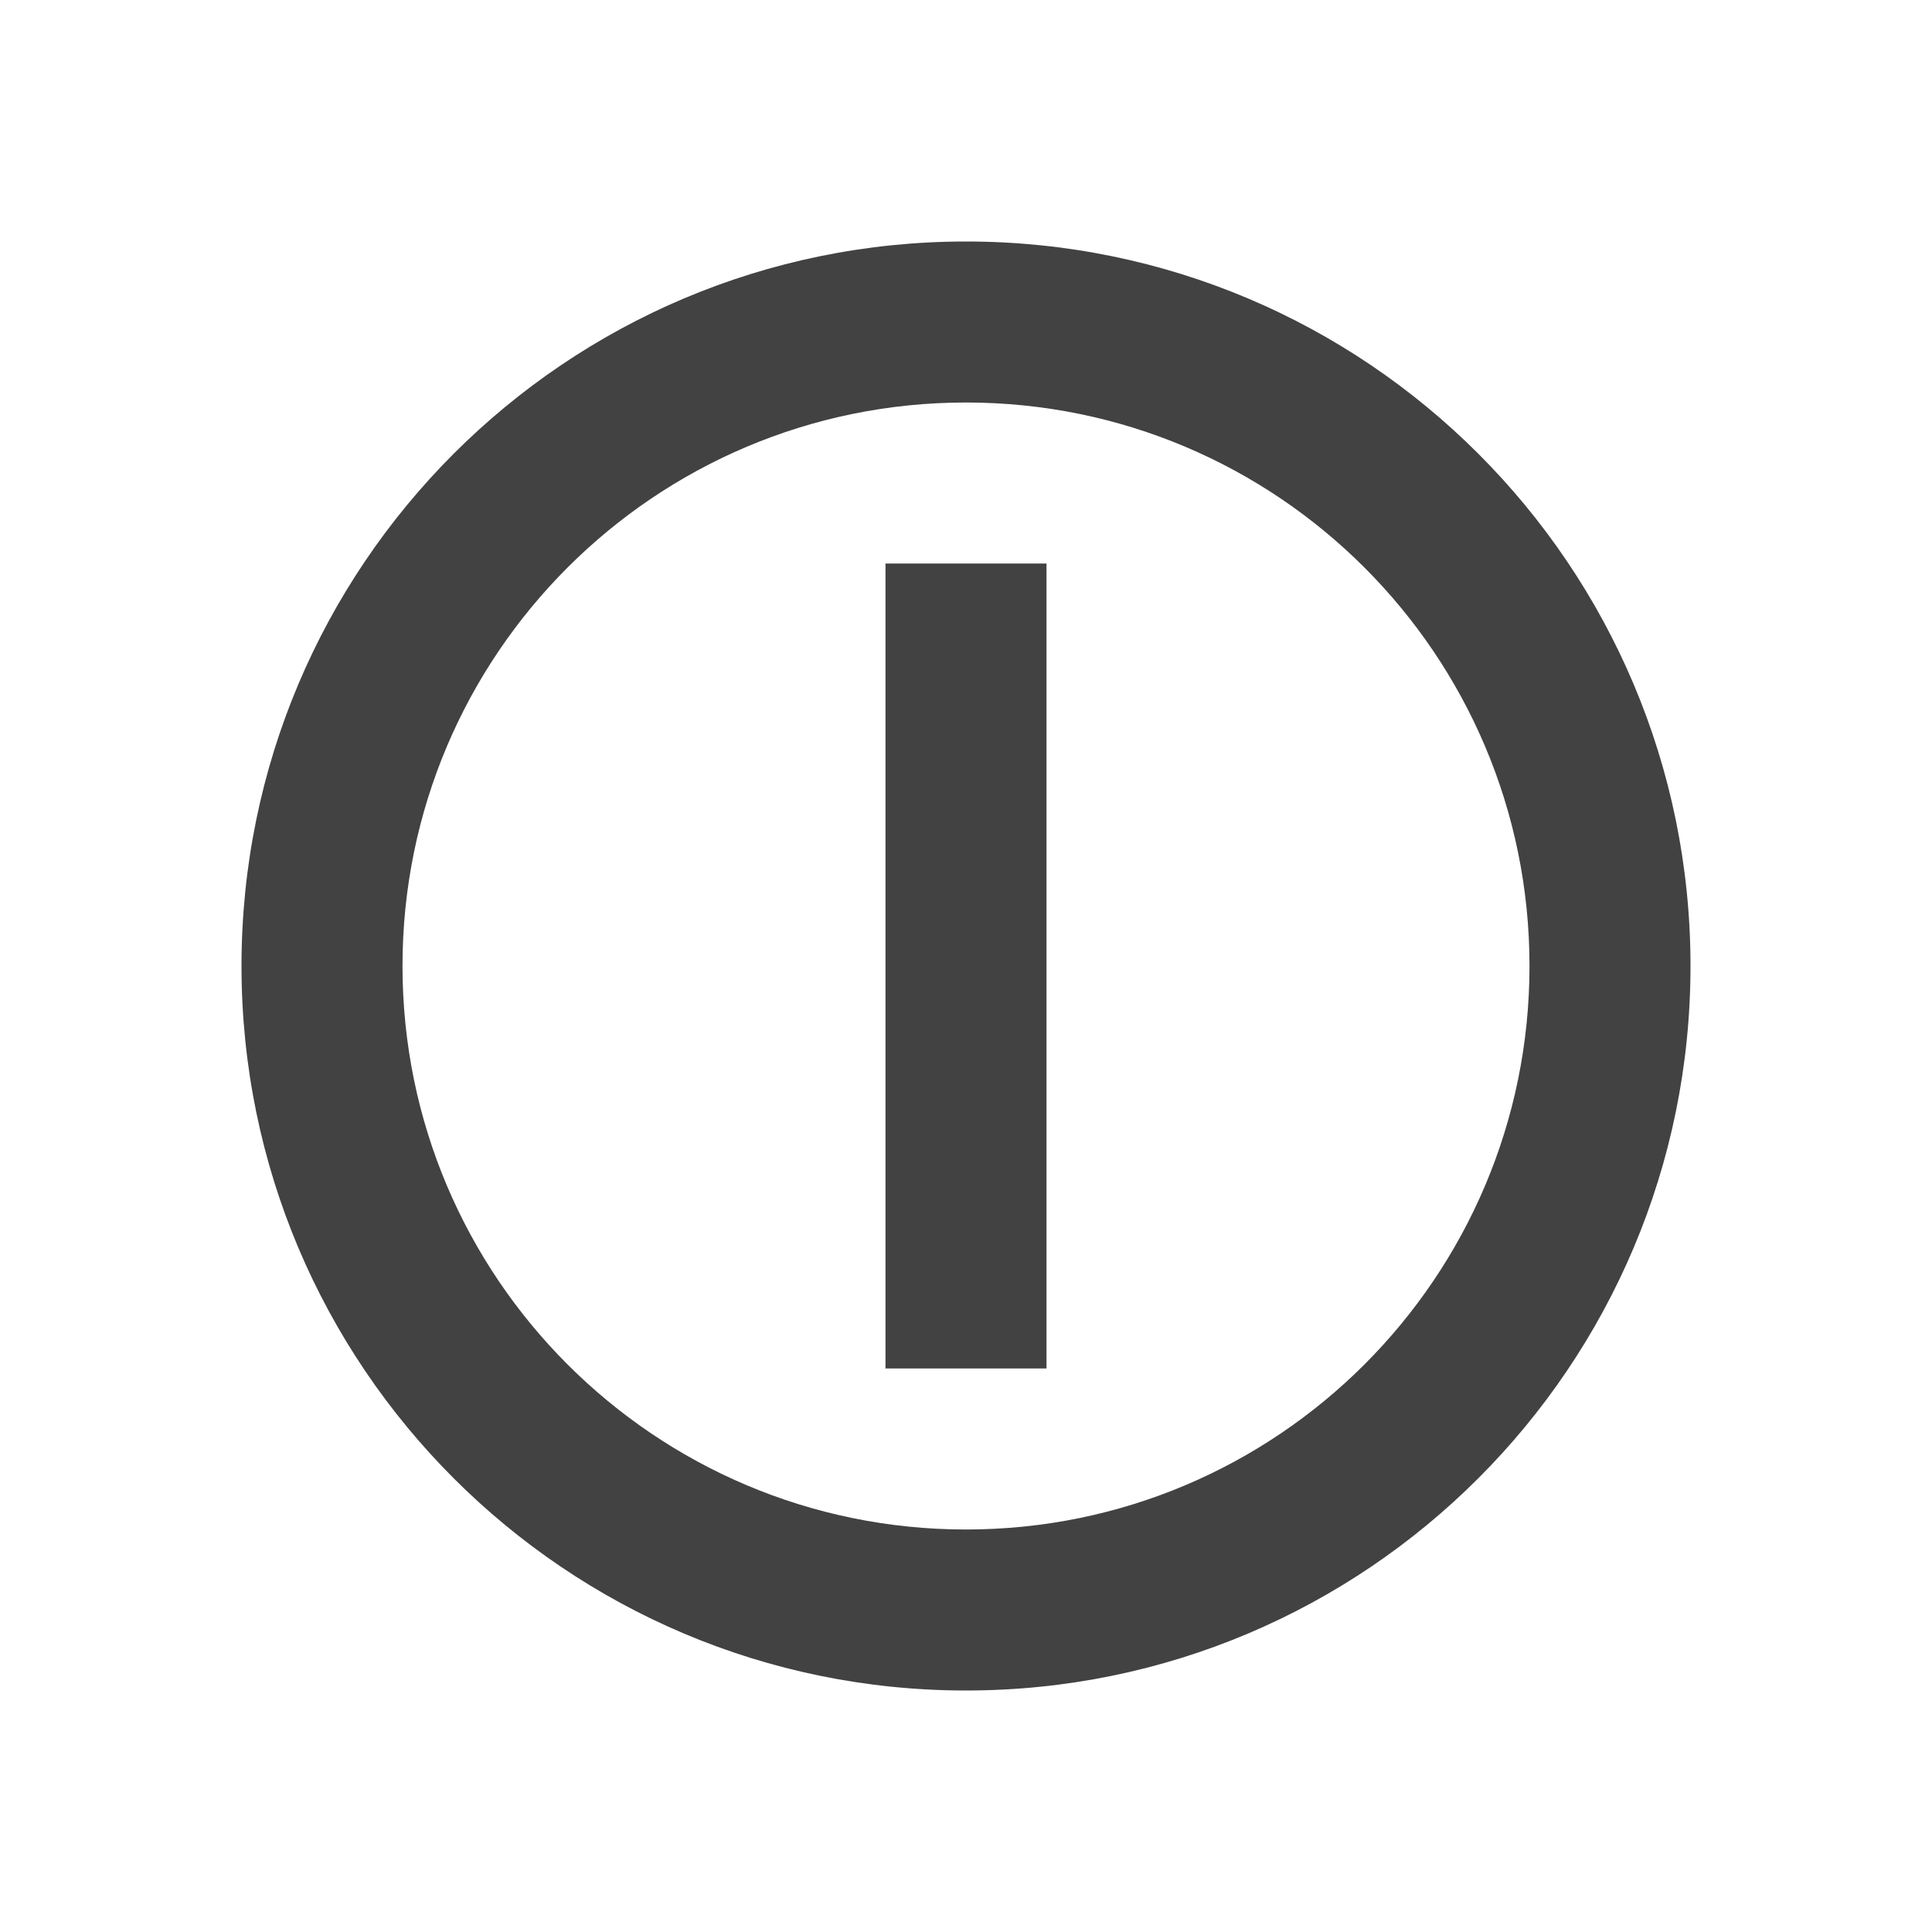
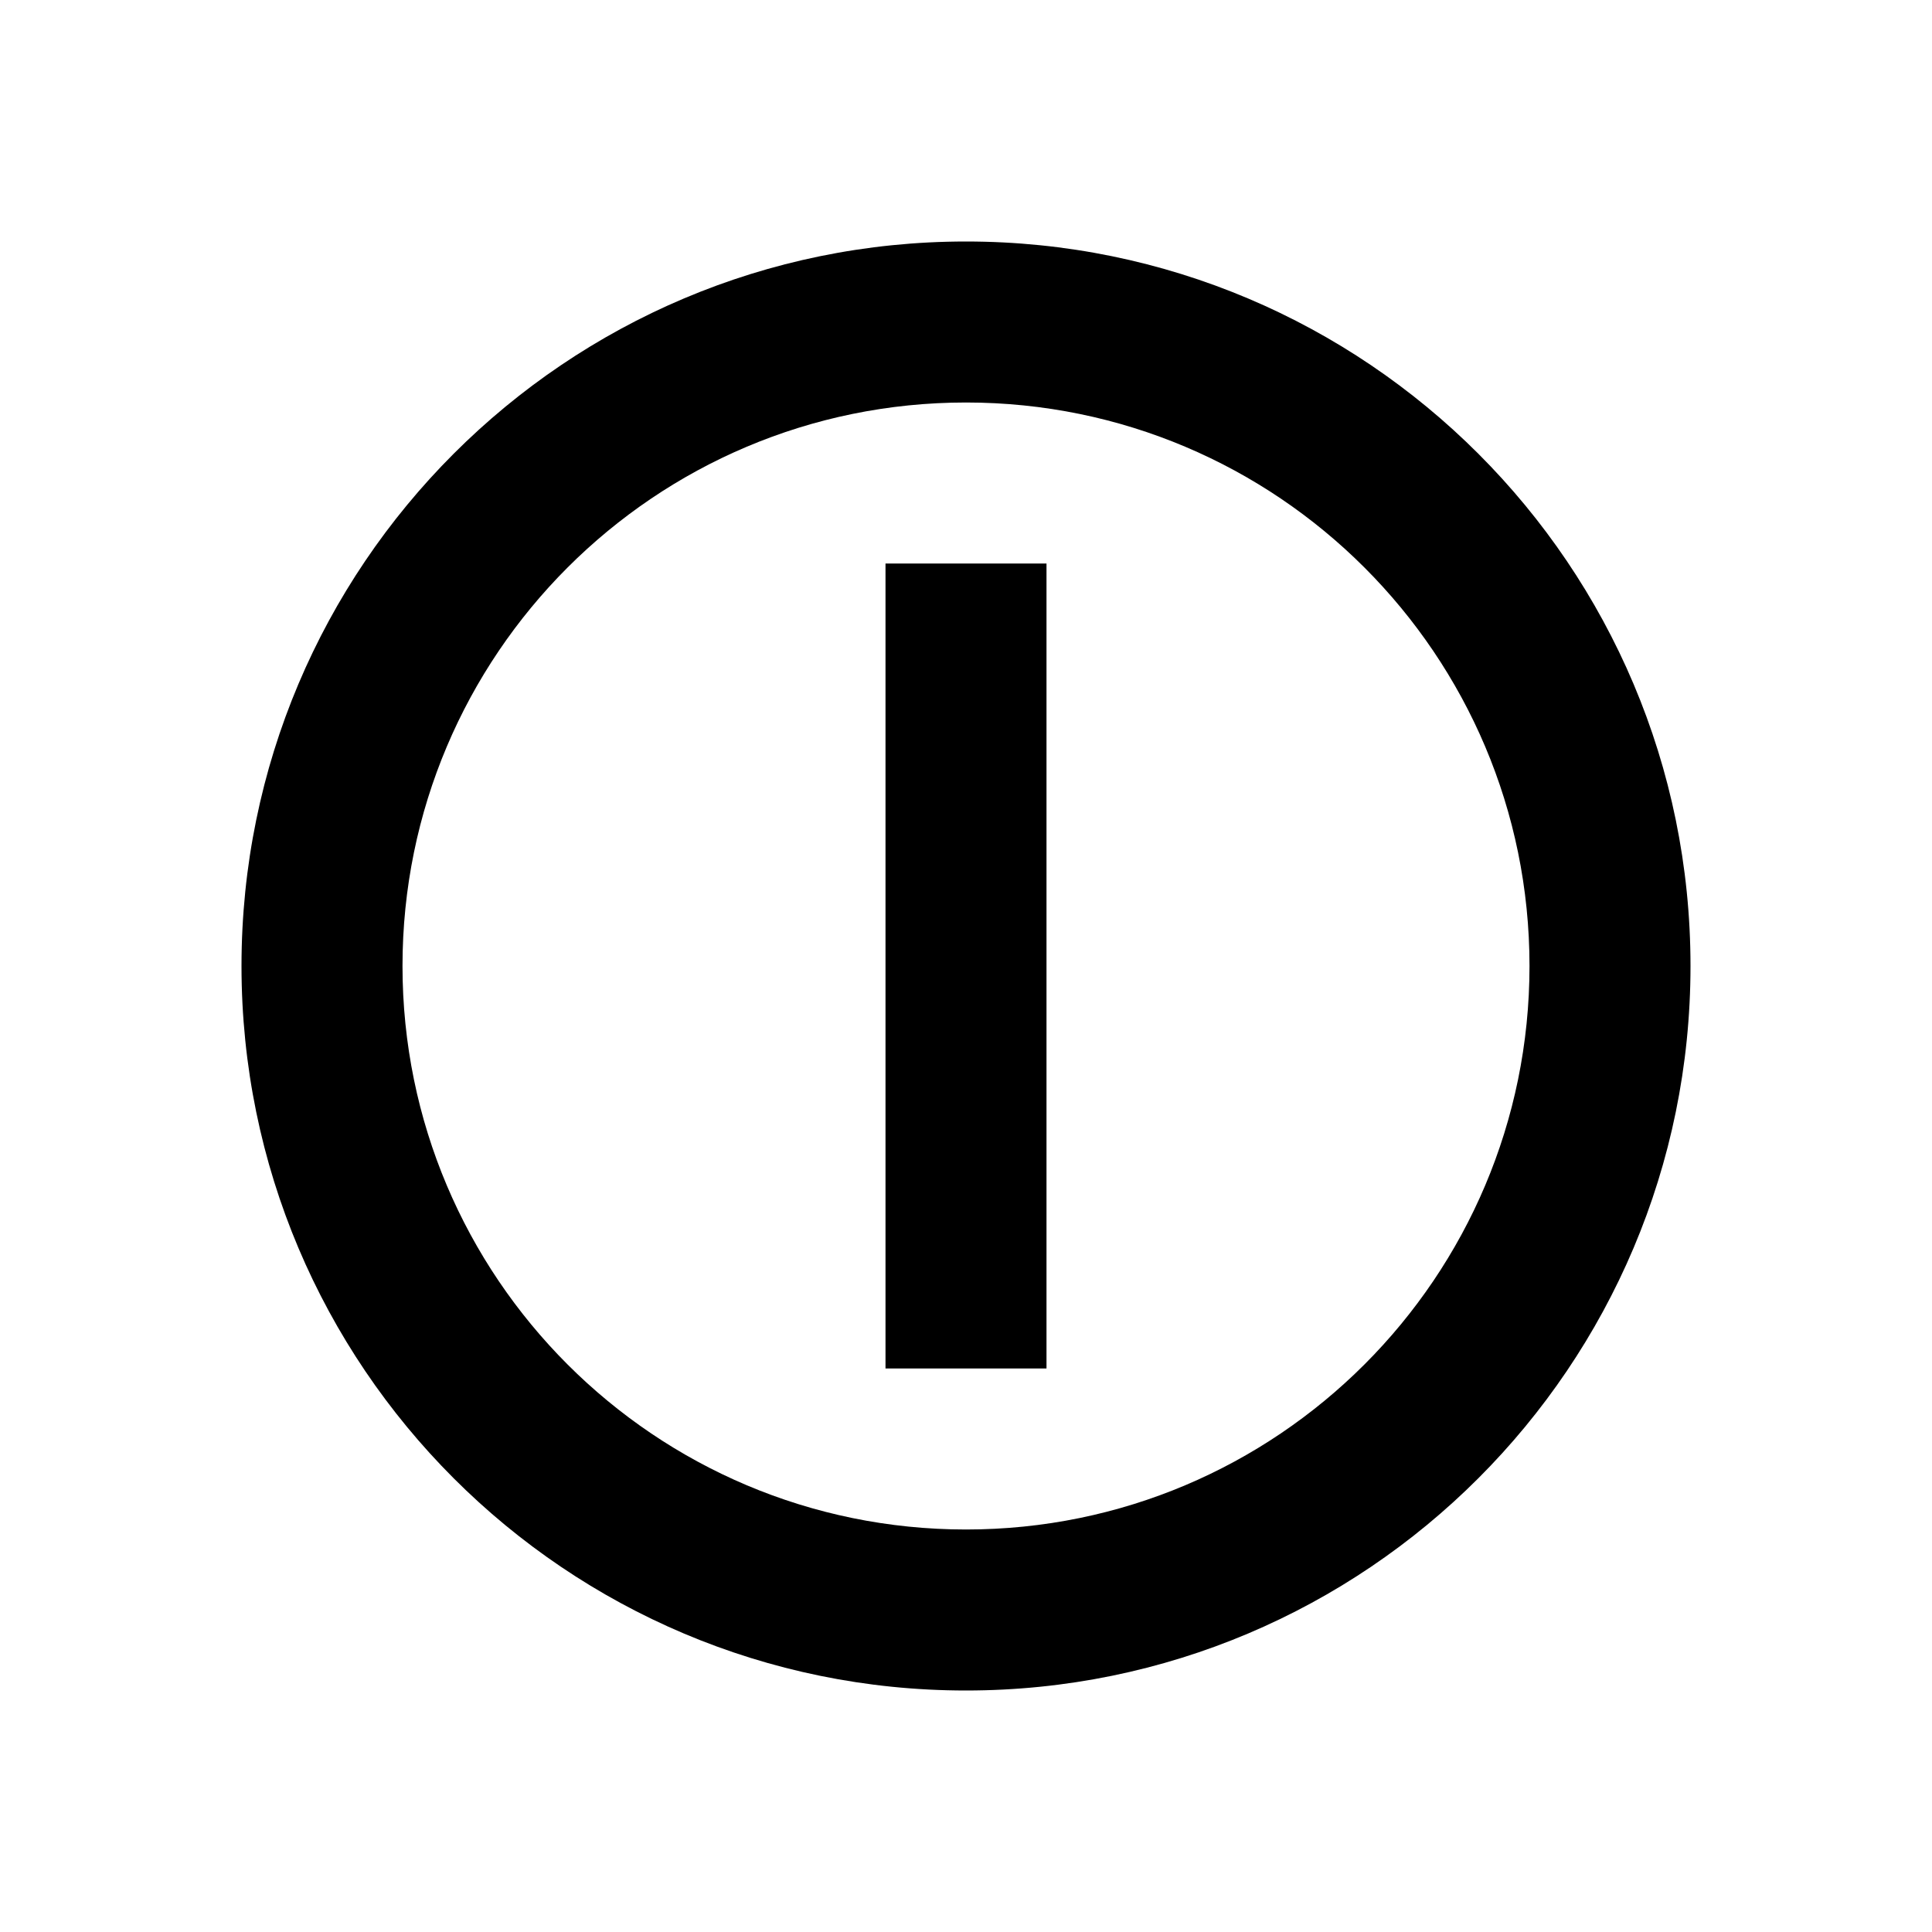
<svg xmlns="http://www.w3.org/2000/svg" version="1.1" width="24" height="24" viewBox="0 0 24 24">
-   <path d="M12,3A9,9 0 0,0 3,12A9,9 0 0,0 12,21A9,9 0 0,0 21,12A9,9 0 0,0 12,3M12,19A7,7 0 0,1 5,12A7,7 0 0,1 12,5A7,7 0 0,1 19,12A7,7 0 0,1 12,19M13,17H11V7H13V17Z" style="fill:#424242" />
+   <path d="M12,3A9,9 0 0,0 3,12A9,9 0 0,0 12,21A9,9 0 0,0 21,12A9,9 0 0,0 12,3M12,19A7,7 0 0,1 5,12A7,7 0 0,1 12,5A7,7 0 0,1 19,12A7,7 0 0,1 12,19M13,17H11V7H13V17Z" style="fill:424242" />
</svg>
